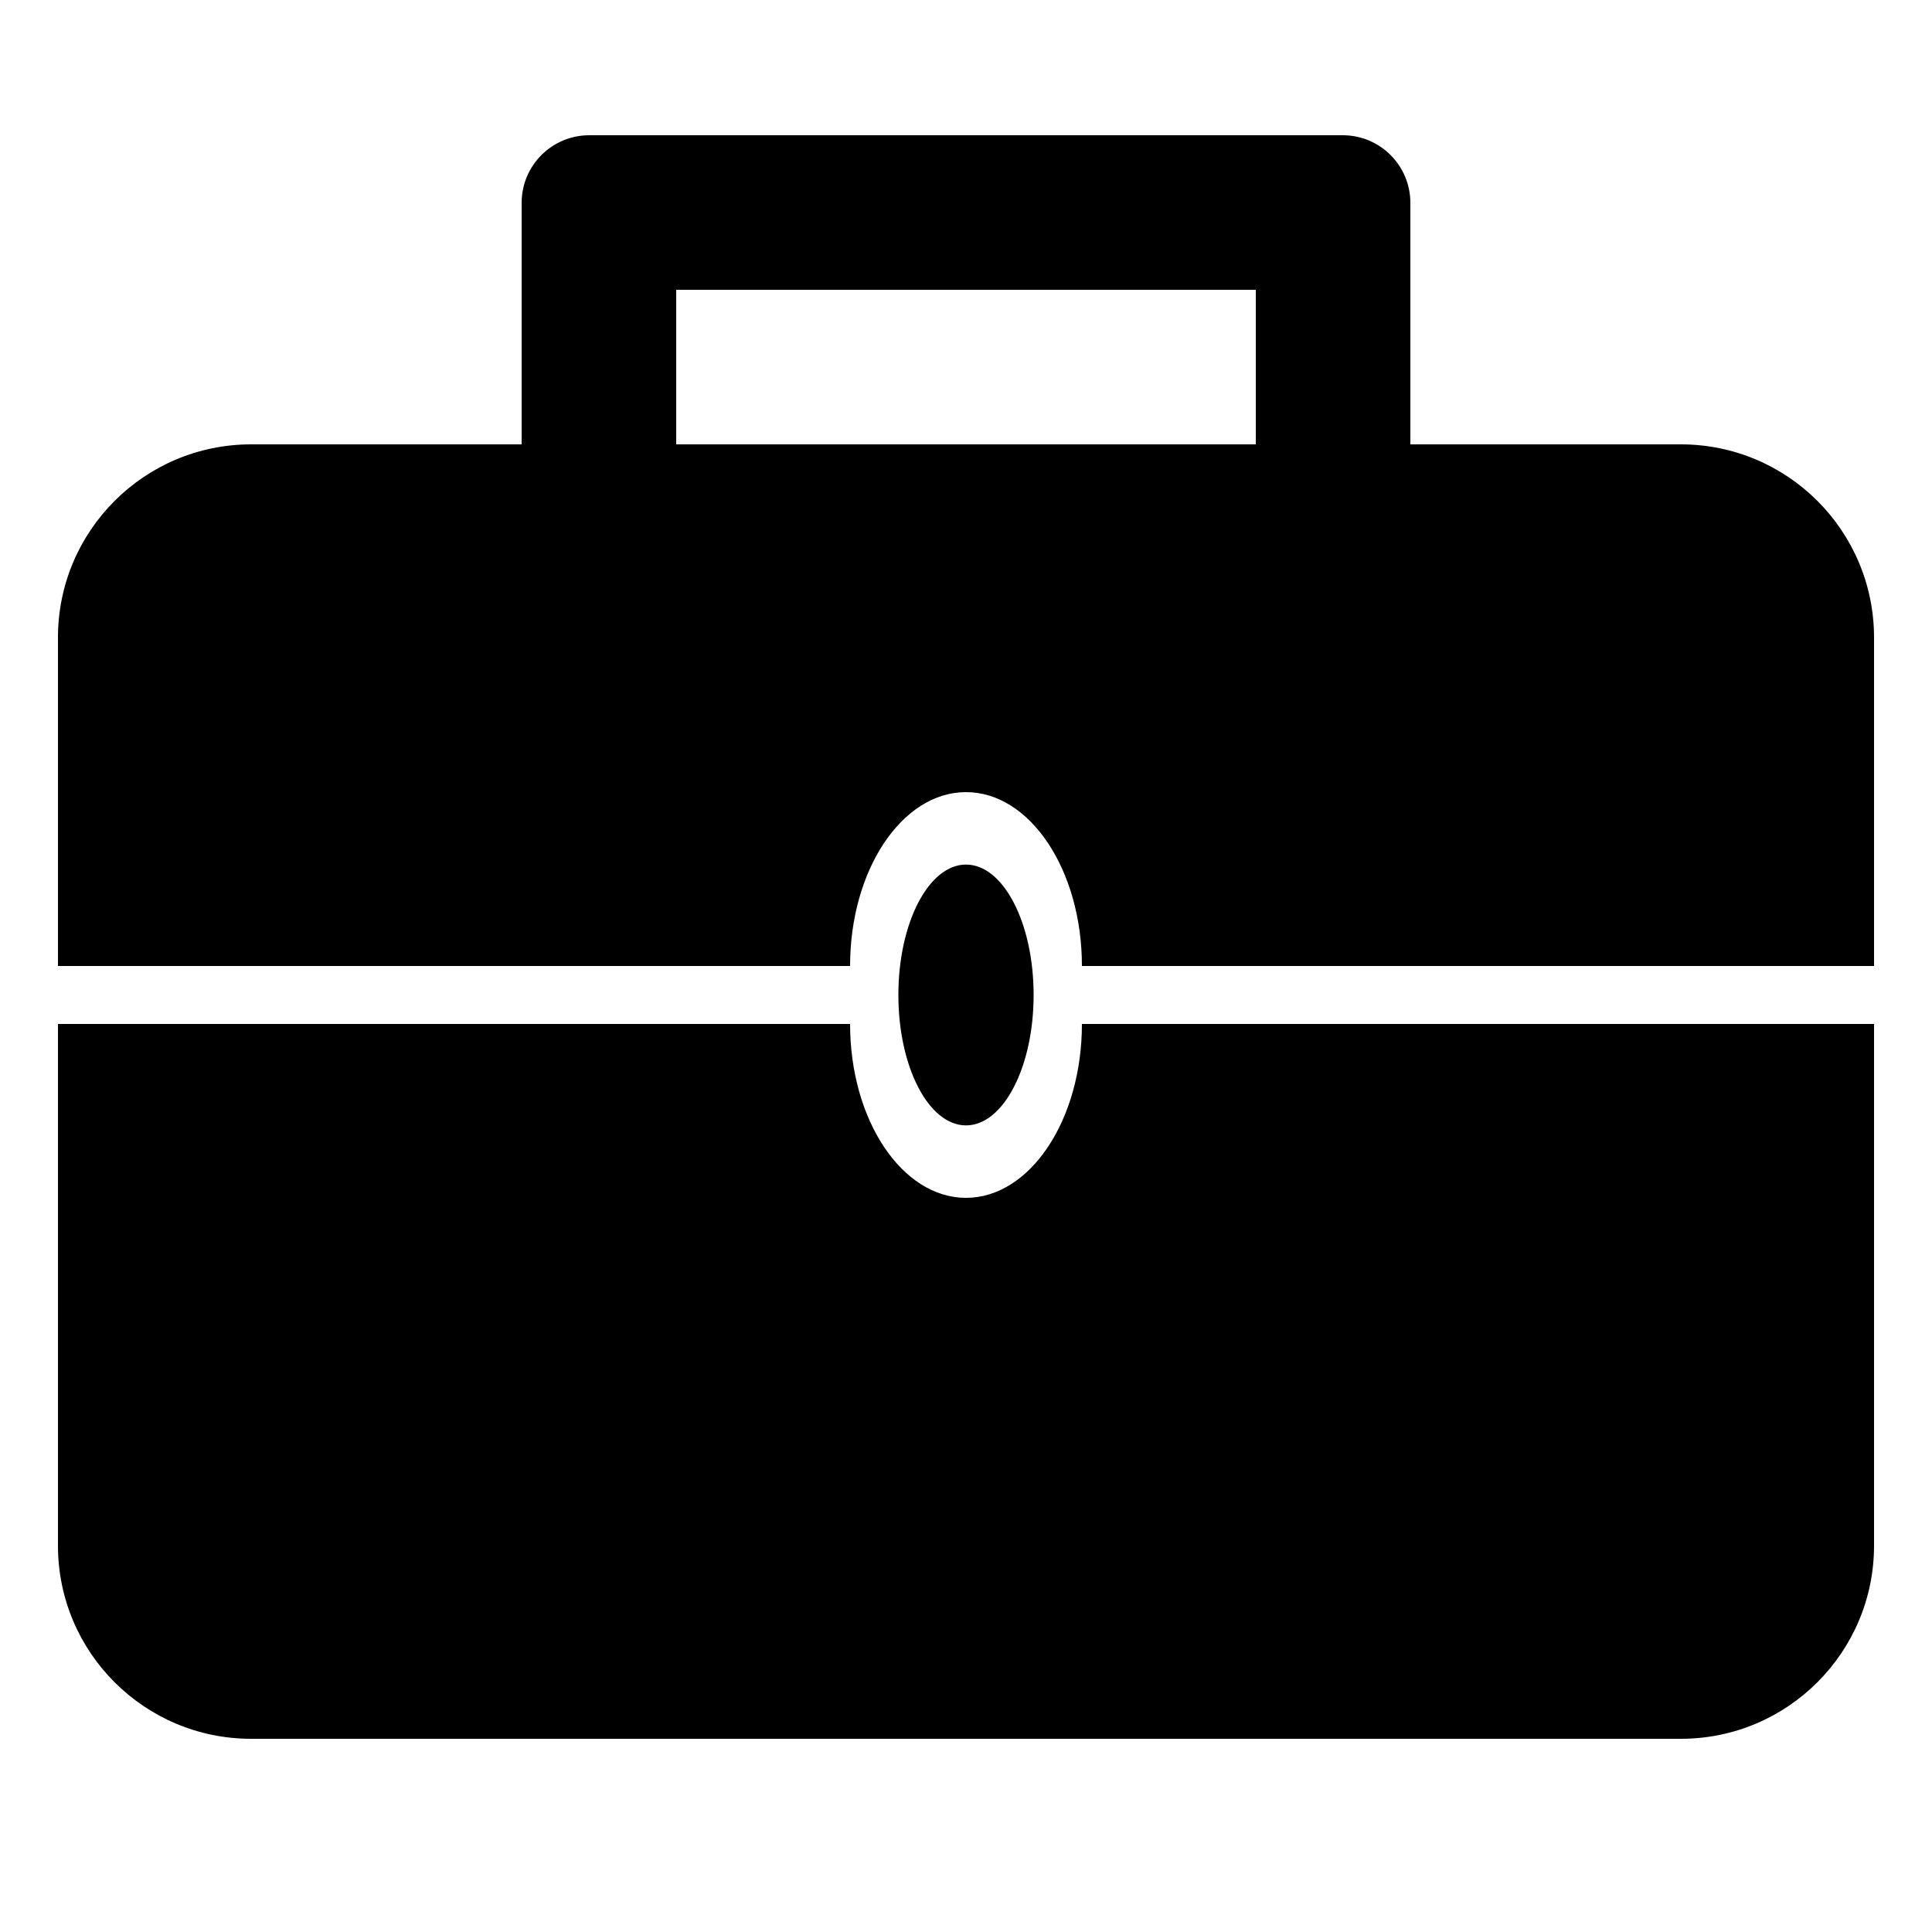
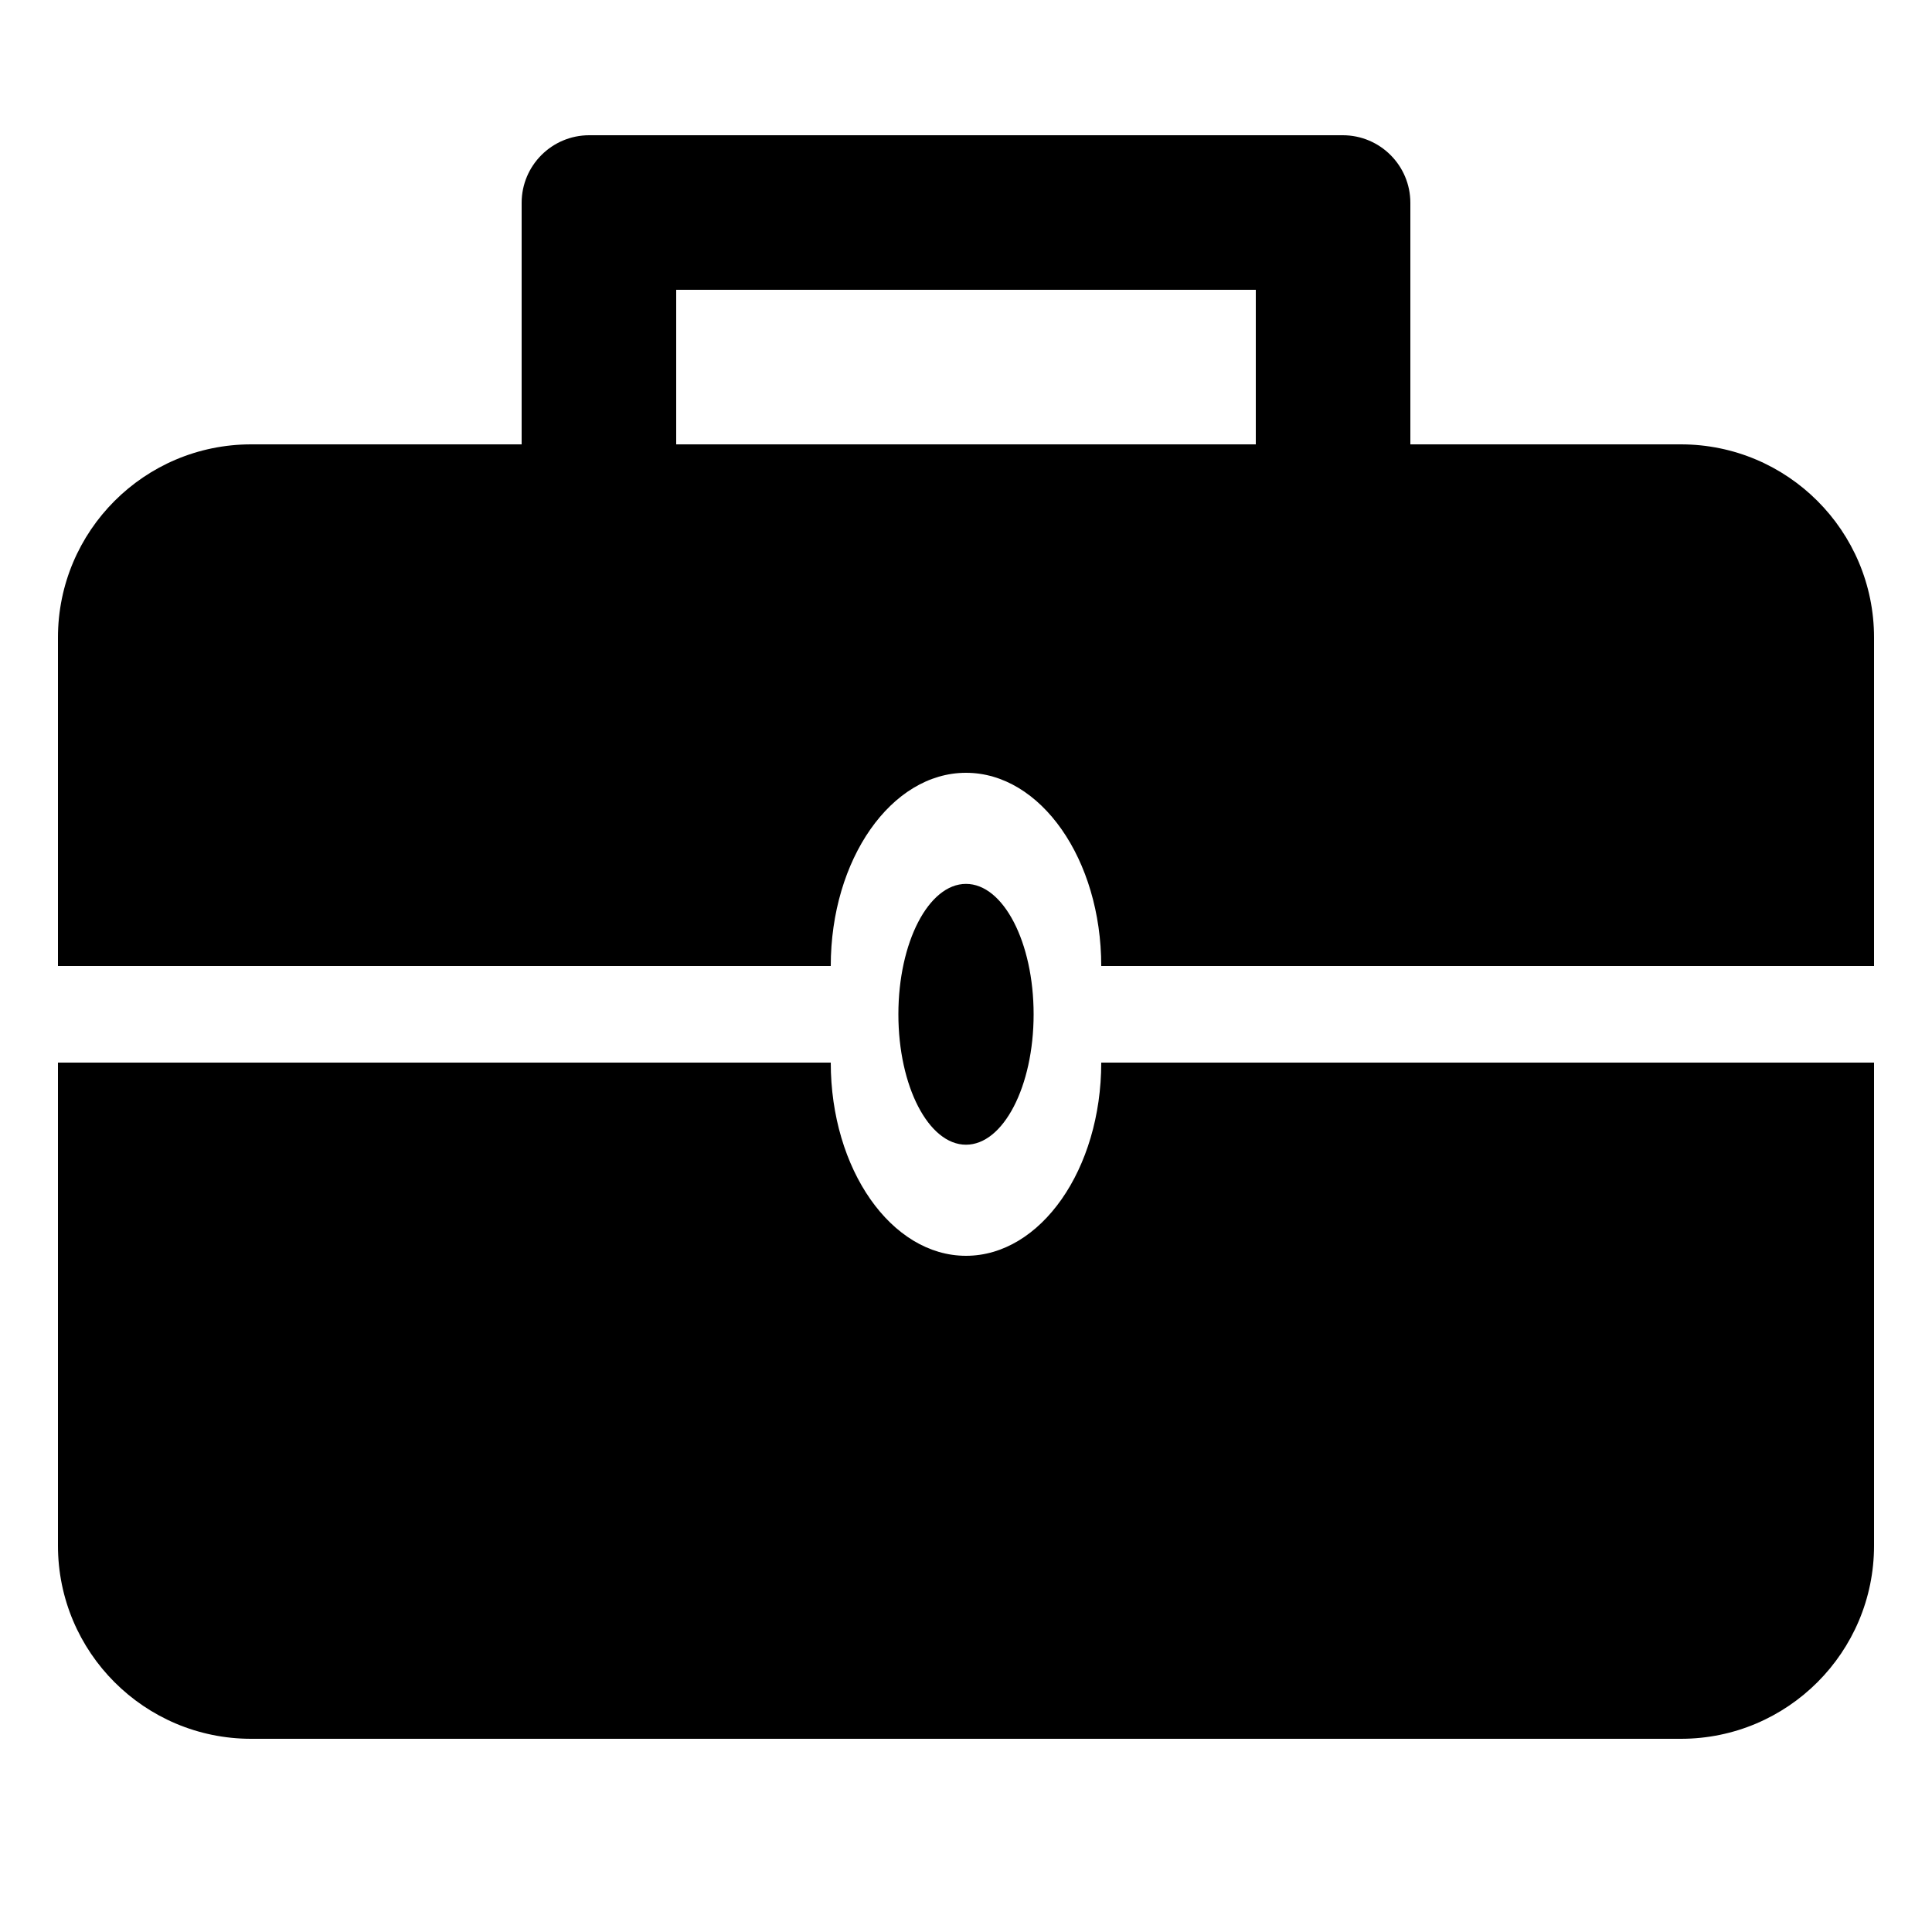
<svg xmlns="http://www.w3.org/2000/svg" viewBox="-1 -1 2 2" height="100px" width="100px">
  <g fill="black" stroke="none" stroke-width="0">
-     <path stroke-linejoin="round" d="M 0.3,-0.54 L 0.3,-0.7 L -0.3,-0.7 L -0.3,-0.54 ZM -0.94,0.0 L -0.94,-0.34 A 0.2,0.2 0.0 0,1 -0.74,-0.54 L -0.46,-0.54 L -0.46,-0.79 A 7.0e-2,7.0e-2 0.0 0,1 -0.39,-0.86 L 0.39,-0.86 A 7.0e-2,7.0e-2 0.0 0,1 0.46,-0.79 L 0.46,-0.54 L 0.74,-0.54 A 0.2,0.2 0.0 0,1 0.94,-0.34 L 0.94,0.0 L 0.12,0.0 A 0.12,0.18 0.0 0,0 -0.12,0.0 Z" />
-     <path stroke-linejoin="round" d="M -0.94,6.0e-2 L -0.94,0.6 A 0.2,0.2 0.0 0,0 -0.74,0.8 L 0.74,0.8 A 0.2,0.2 0.0 0,0 0.94,0.6 L 0.94,6.0e-2 L 0.12,6.0e-2 A 0.12,0.18 0.0 0,1 -0.12,6.0e-2 Z" />
-     <ellipse cx="0.0" cy="3.0e-2" rx="7.0e-2" ry="0.135" />
+     <path stroke-linejoin="round" d="M 0.3,-0.54 L 0.3,-0.7 L -0.3,-0.7 L -0.3,-0.54 ZM -0.94,0.0 L -0.94,-0.34 A 0.2,0.2 0.0 0,1 -0.74,-0.54 L -0.46,-0.54 L -0.46,-0.79 A 7.0e-2,7.0e-2 0.0 0,1 -0.39,-0.86 L 0.39,-0.86 A 7.0e-2,7.0e-2 0.0 0,1 0.46,-0.79 L 0.46,-0.54 L 0.74,-0.54 A 0.2,0.2 0.0 0,1 0.94,-0.34 L 0.94,0.0 L 0.14,0.0 A 0.14,0.2 0.0 0,0 -0.14,0.0 Z" />
+     <path stroke-linejoin="round" d="M -0.94,0.1 L -0.94,0.6 A 0.2,0.2 0.0 0,0 -0.74,0.8 L 0.74,0.8 A 0.2,0.2 0.0 0,0 0.94,0.6 L 0.94,0.1 L 0.14,0.1 A 0.14,0.2 0.0 0,1 -0.14,0.1 Z" />
+     <ellipse cx="0.0" cy="5.0e-2" rx="7.0e-2" ry="0.135" />
  </g>
</svg>
